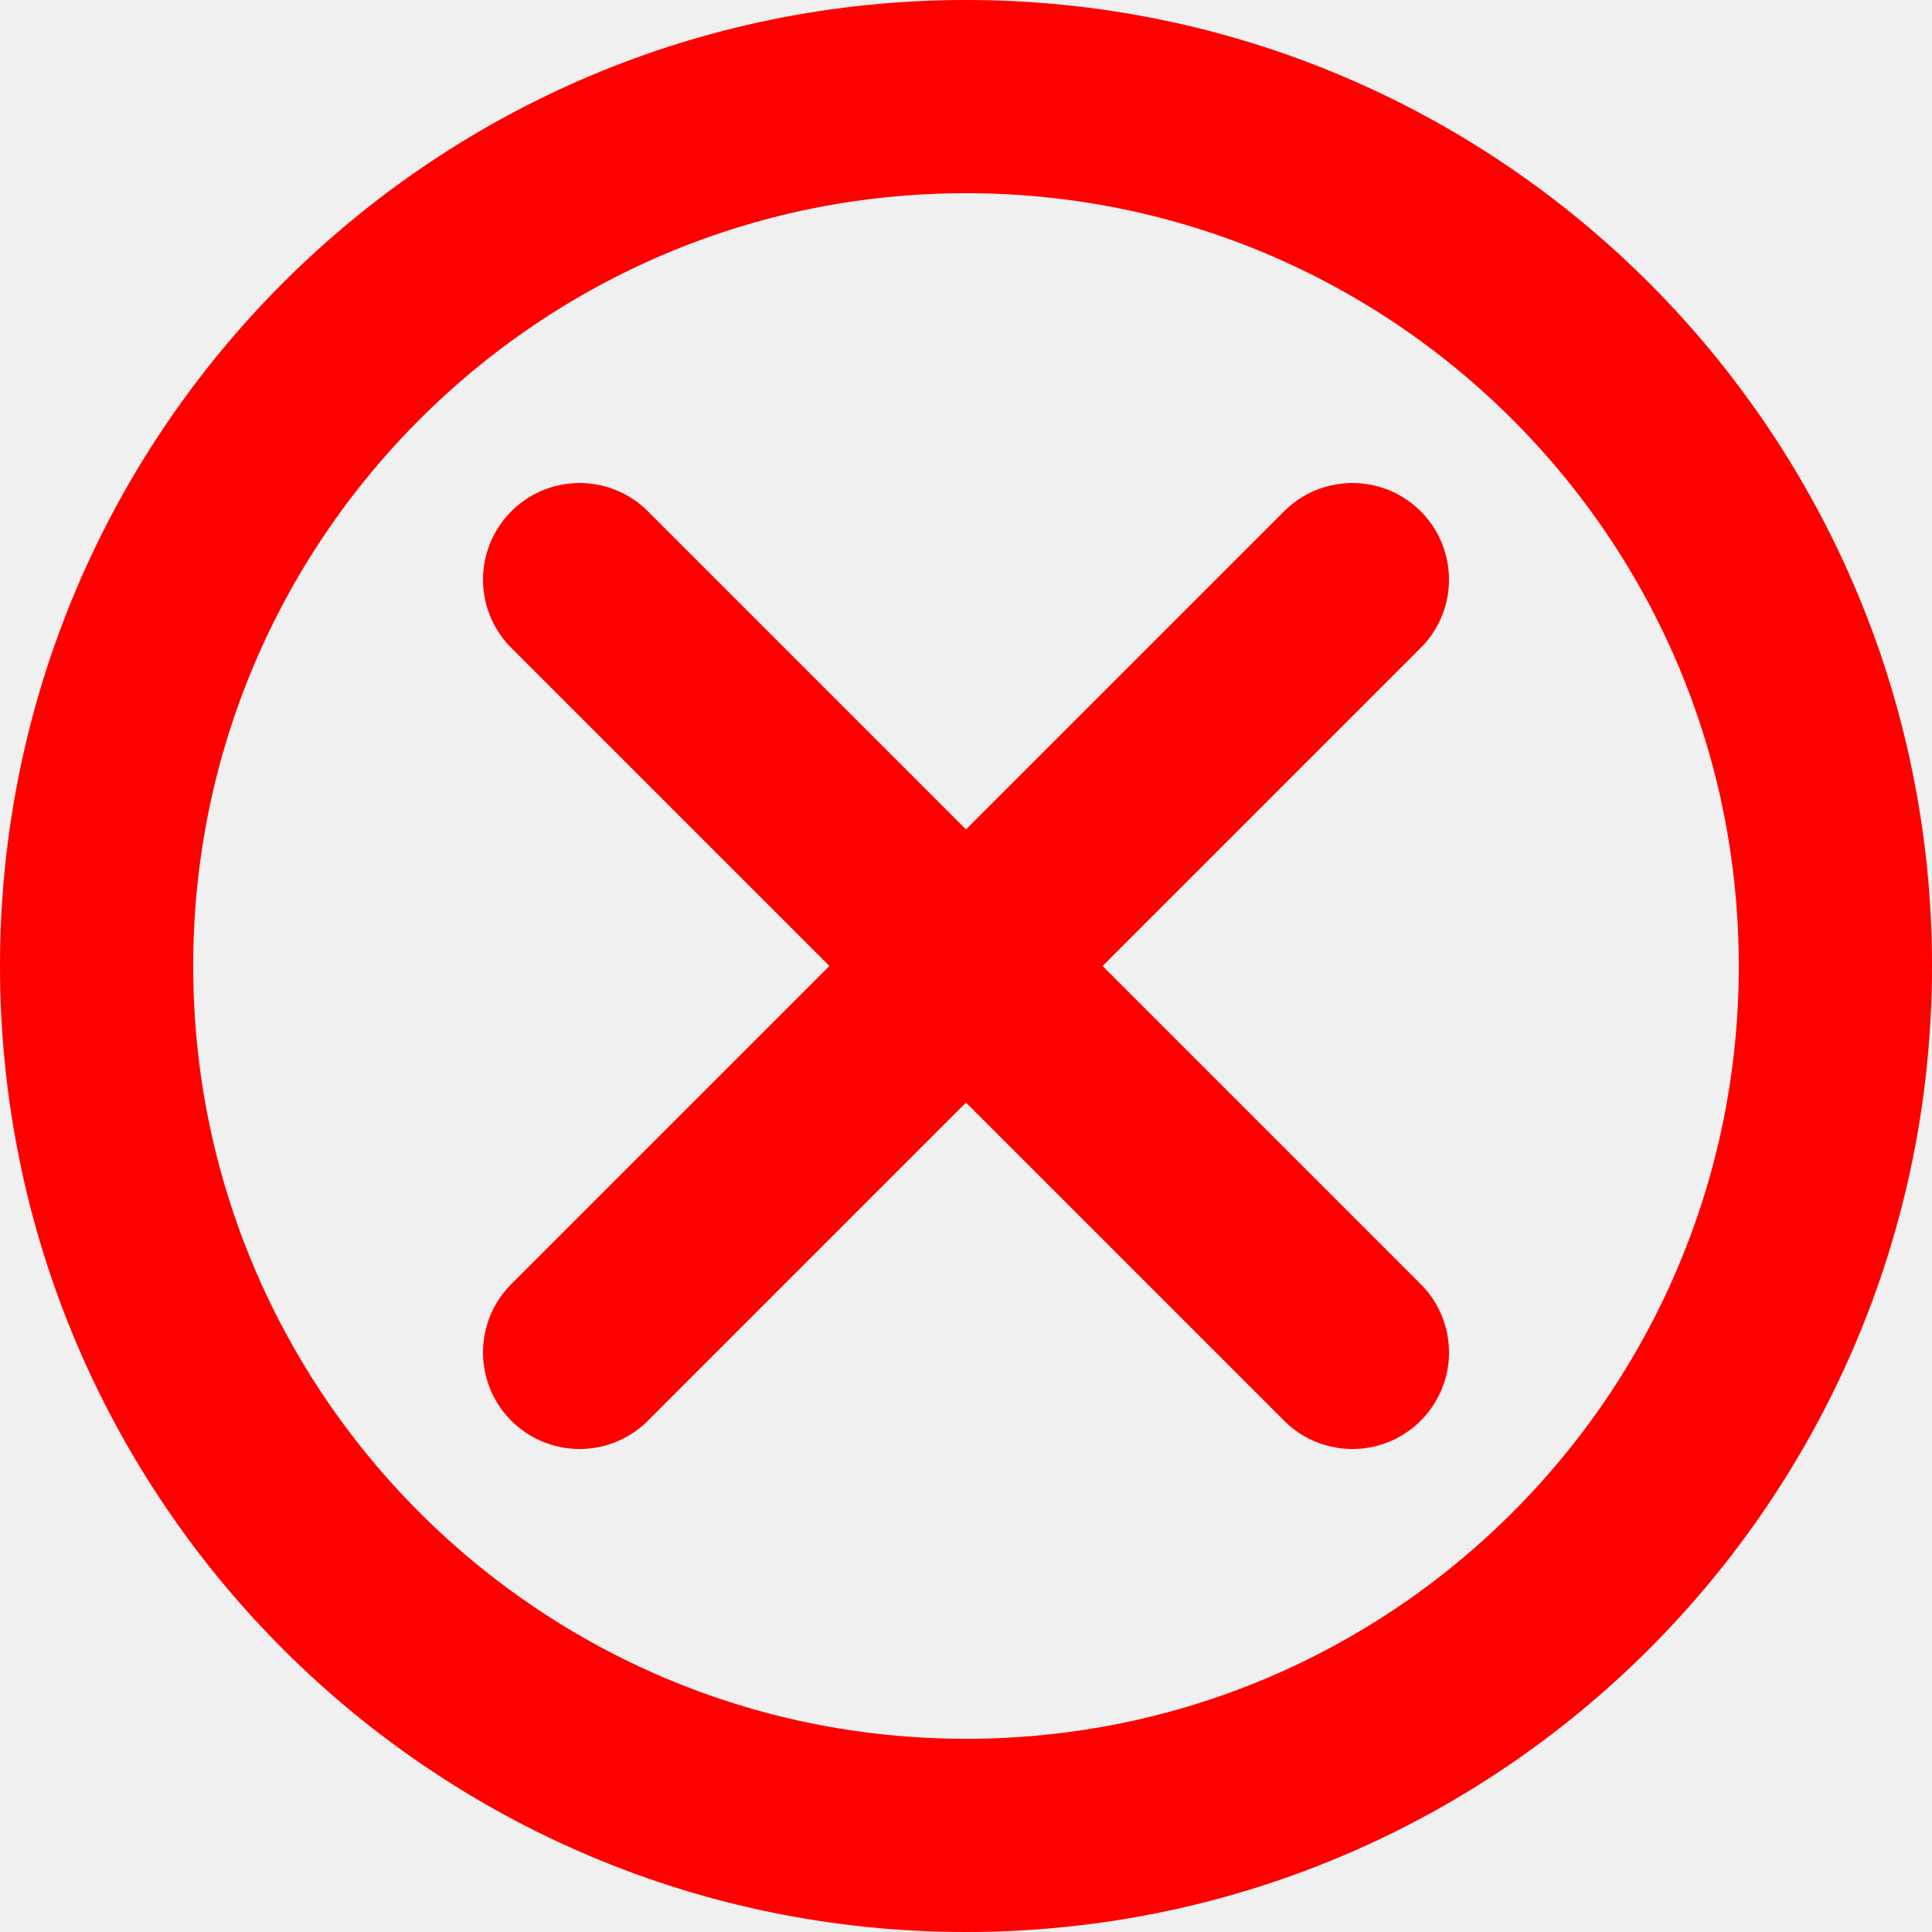
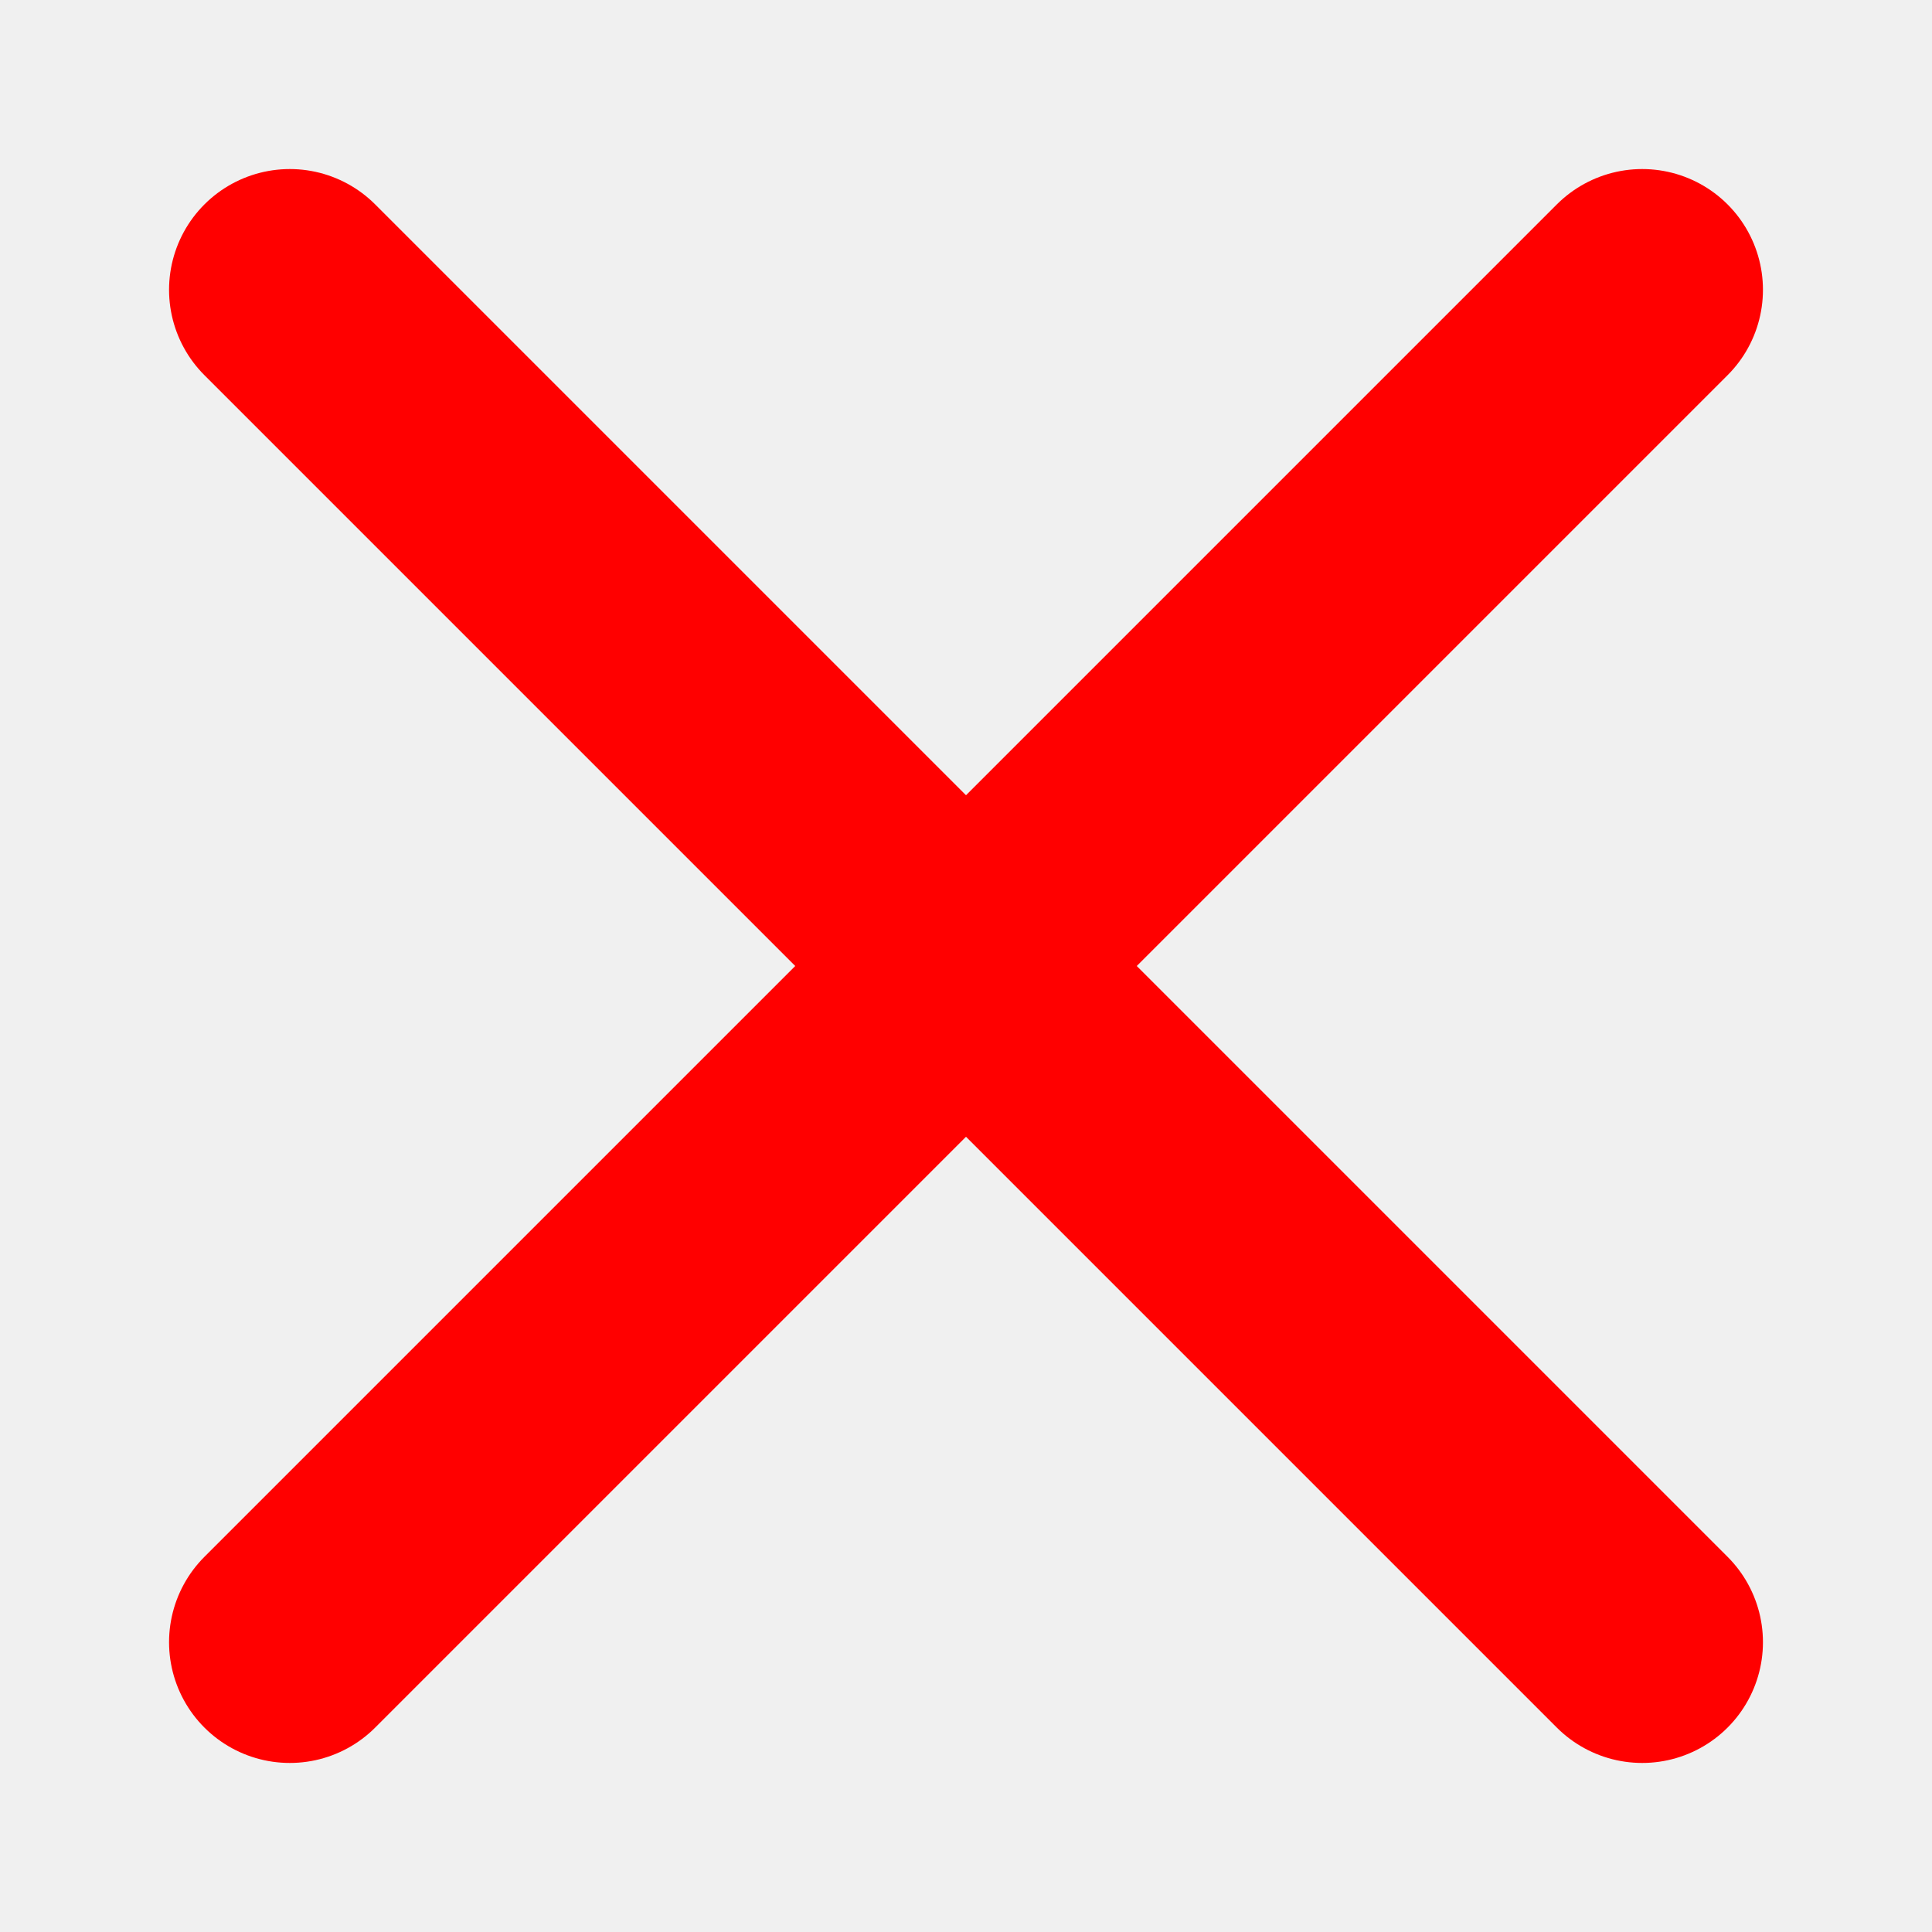
- <svg xmlns="http://www.w3.org/2000/svg" width="20" height="20" viewBox="0 0 20 20" fill="none">
-   <g clip-path="url(#clip0_249_2)">
-     <path d="M10 19C14.971 19 19 14.971 19 10C19 5.029 14.971 1 10 1C5.029 1 1 5.029 1 10C1 14.971 5.029 19 10 19Z" stroke="#FF0000" stroke-width="2" />
-     <path d="M6 6L14 14" stroke="#FF0000" stroke-width="2" stroke-linecap="round" stroke-linejoin="round" />
-     <path d="M14 6L6 14" stroke="#FF0000" stroke-width="2" stroke-linecap="round" stroke-linejoin="round" />
-   </g>
-   <defs>
-     <clipPath id="clip0_249_2">
-       <rect width="20" height="20" fill="white" />
-     </clipPath>
-   </defs>
+ <svg xmlns="http://www.w3.org/2000/svg" width="16" height="16" viewBox="0 0 16 16" fill="none">
+   <path d="M2.4 2.4L13.6 13.6" stroke="#FF0000" stroke-width="2" stroke-linecap="round" stroke-linejoin="round" />
+   <path d="M13.6 2.4L2.4 13.6" stroke="#FF0000" stroke-width="2" stroke-linecap="round" stroke-linejoin="round" />
</svg>
